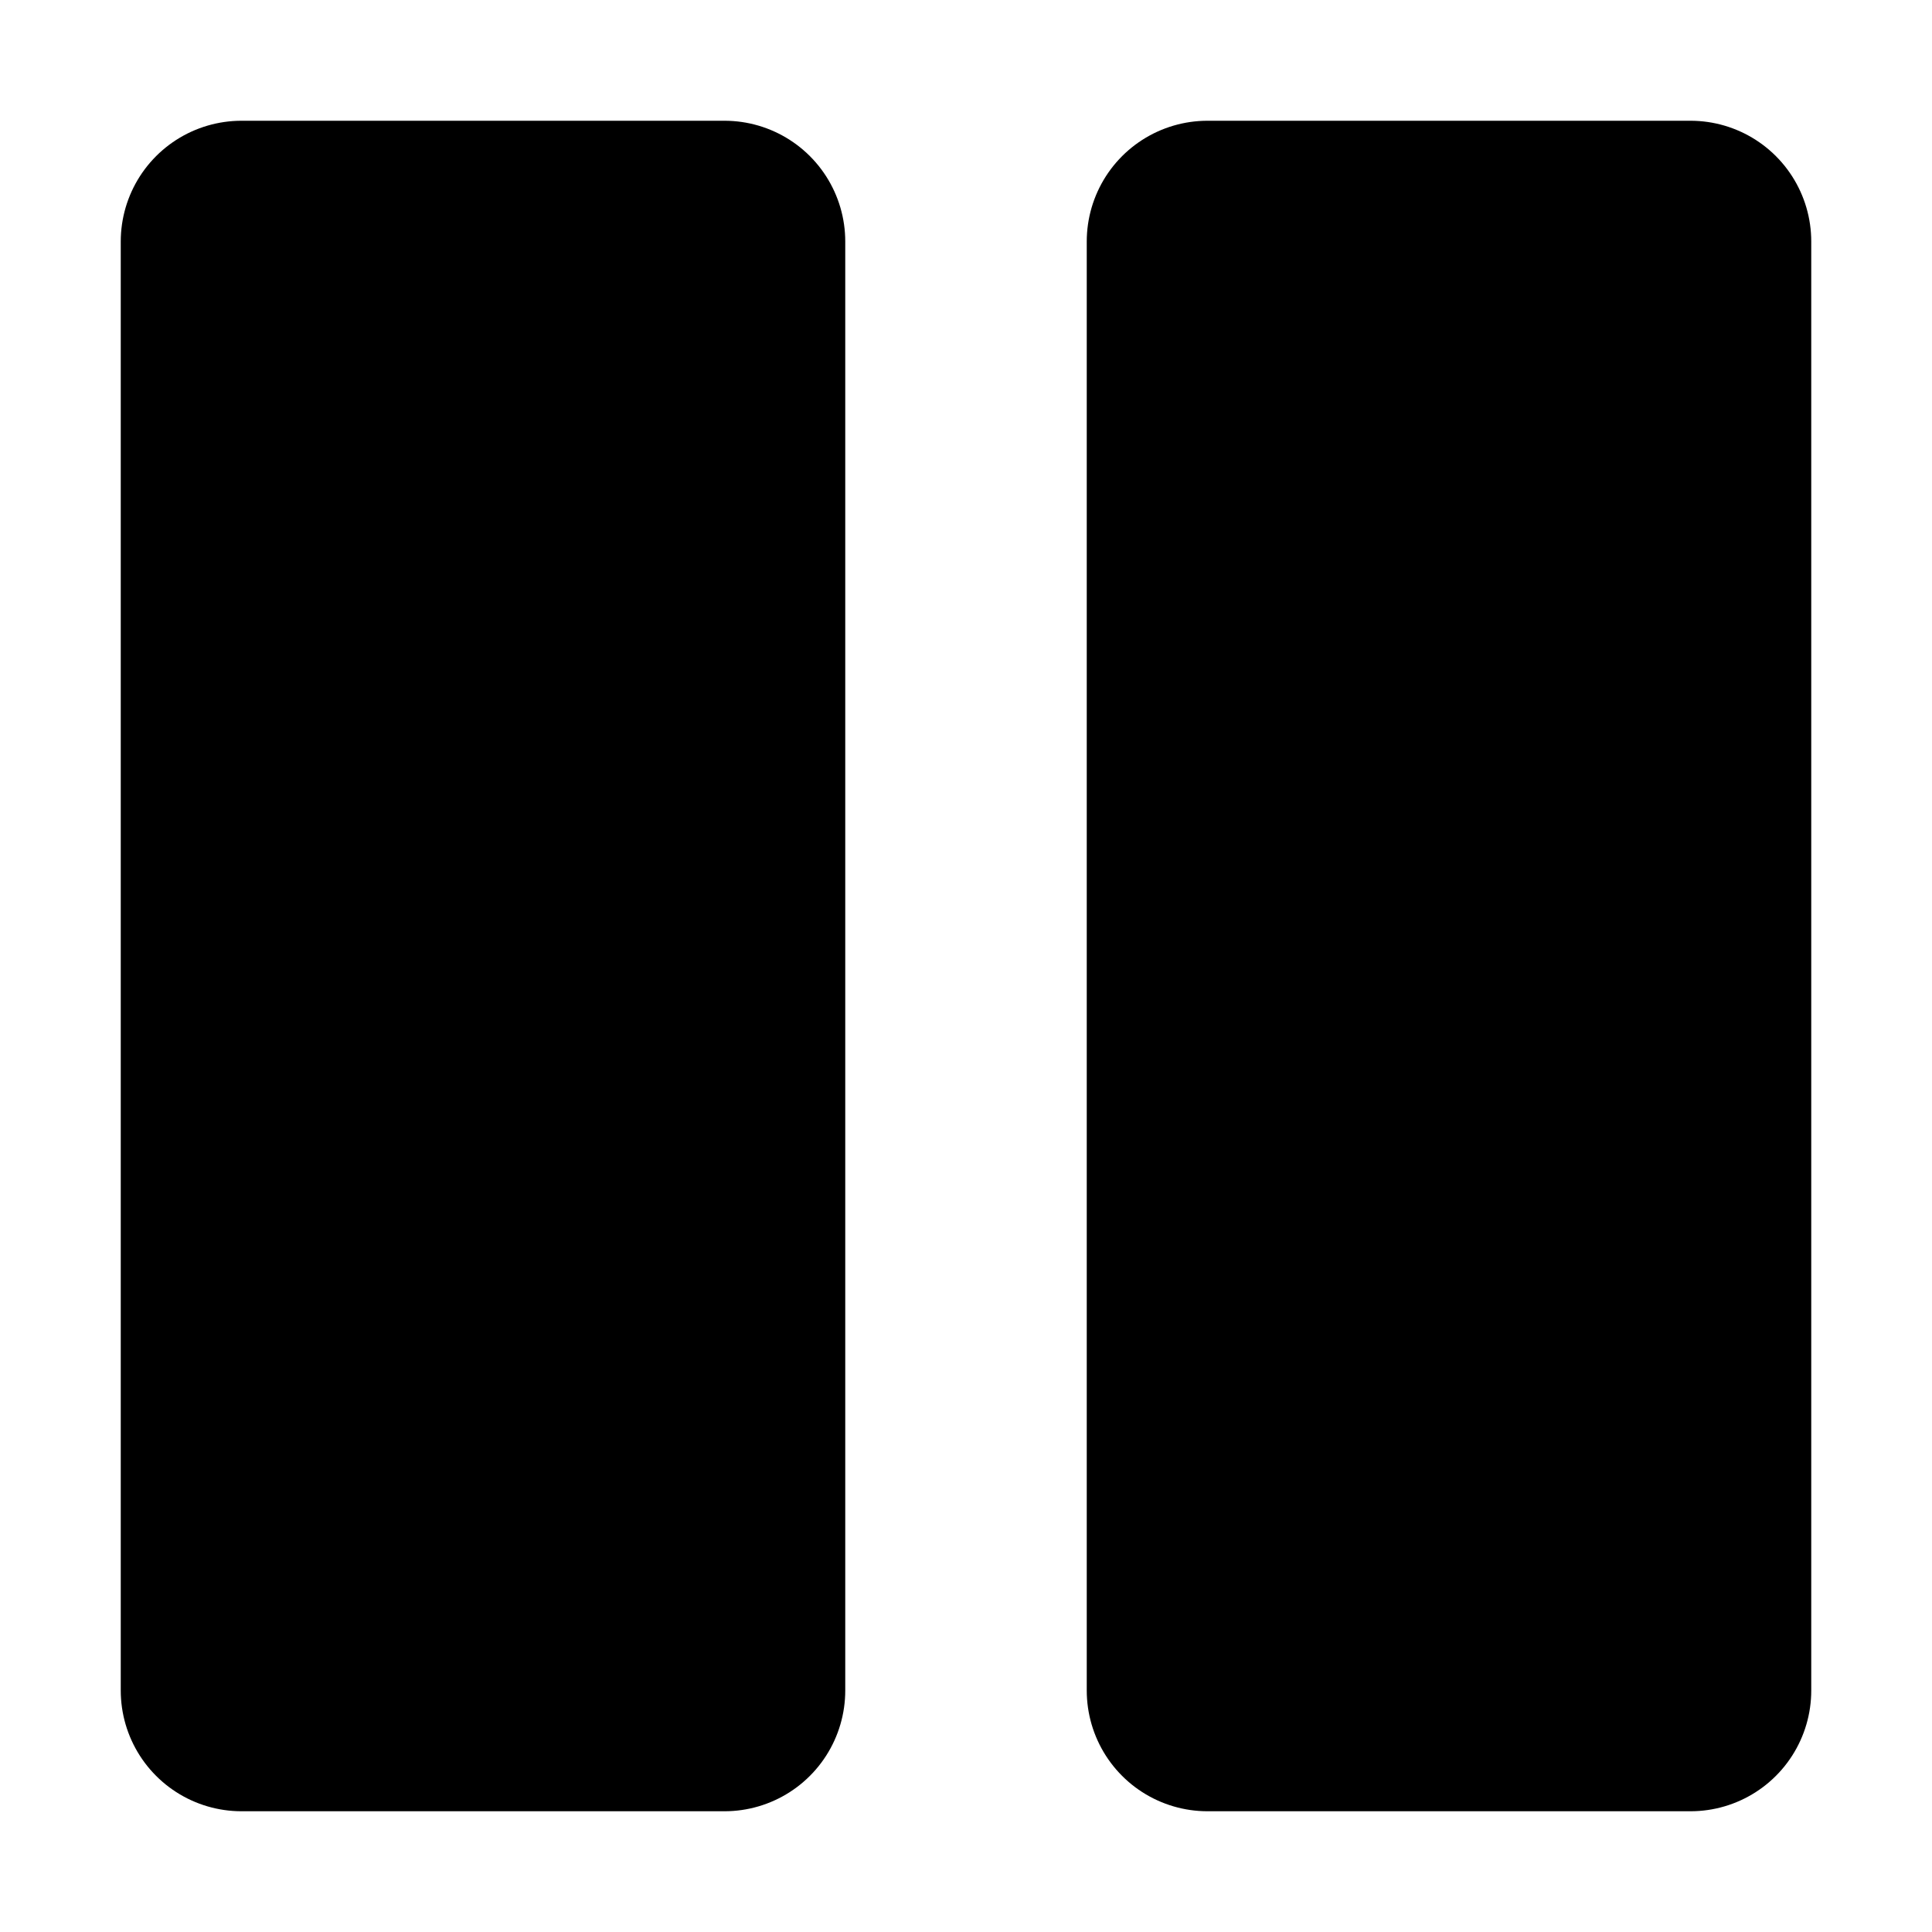
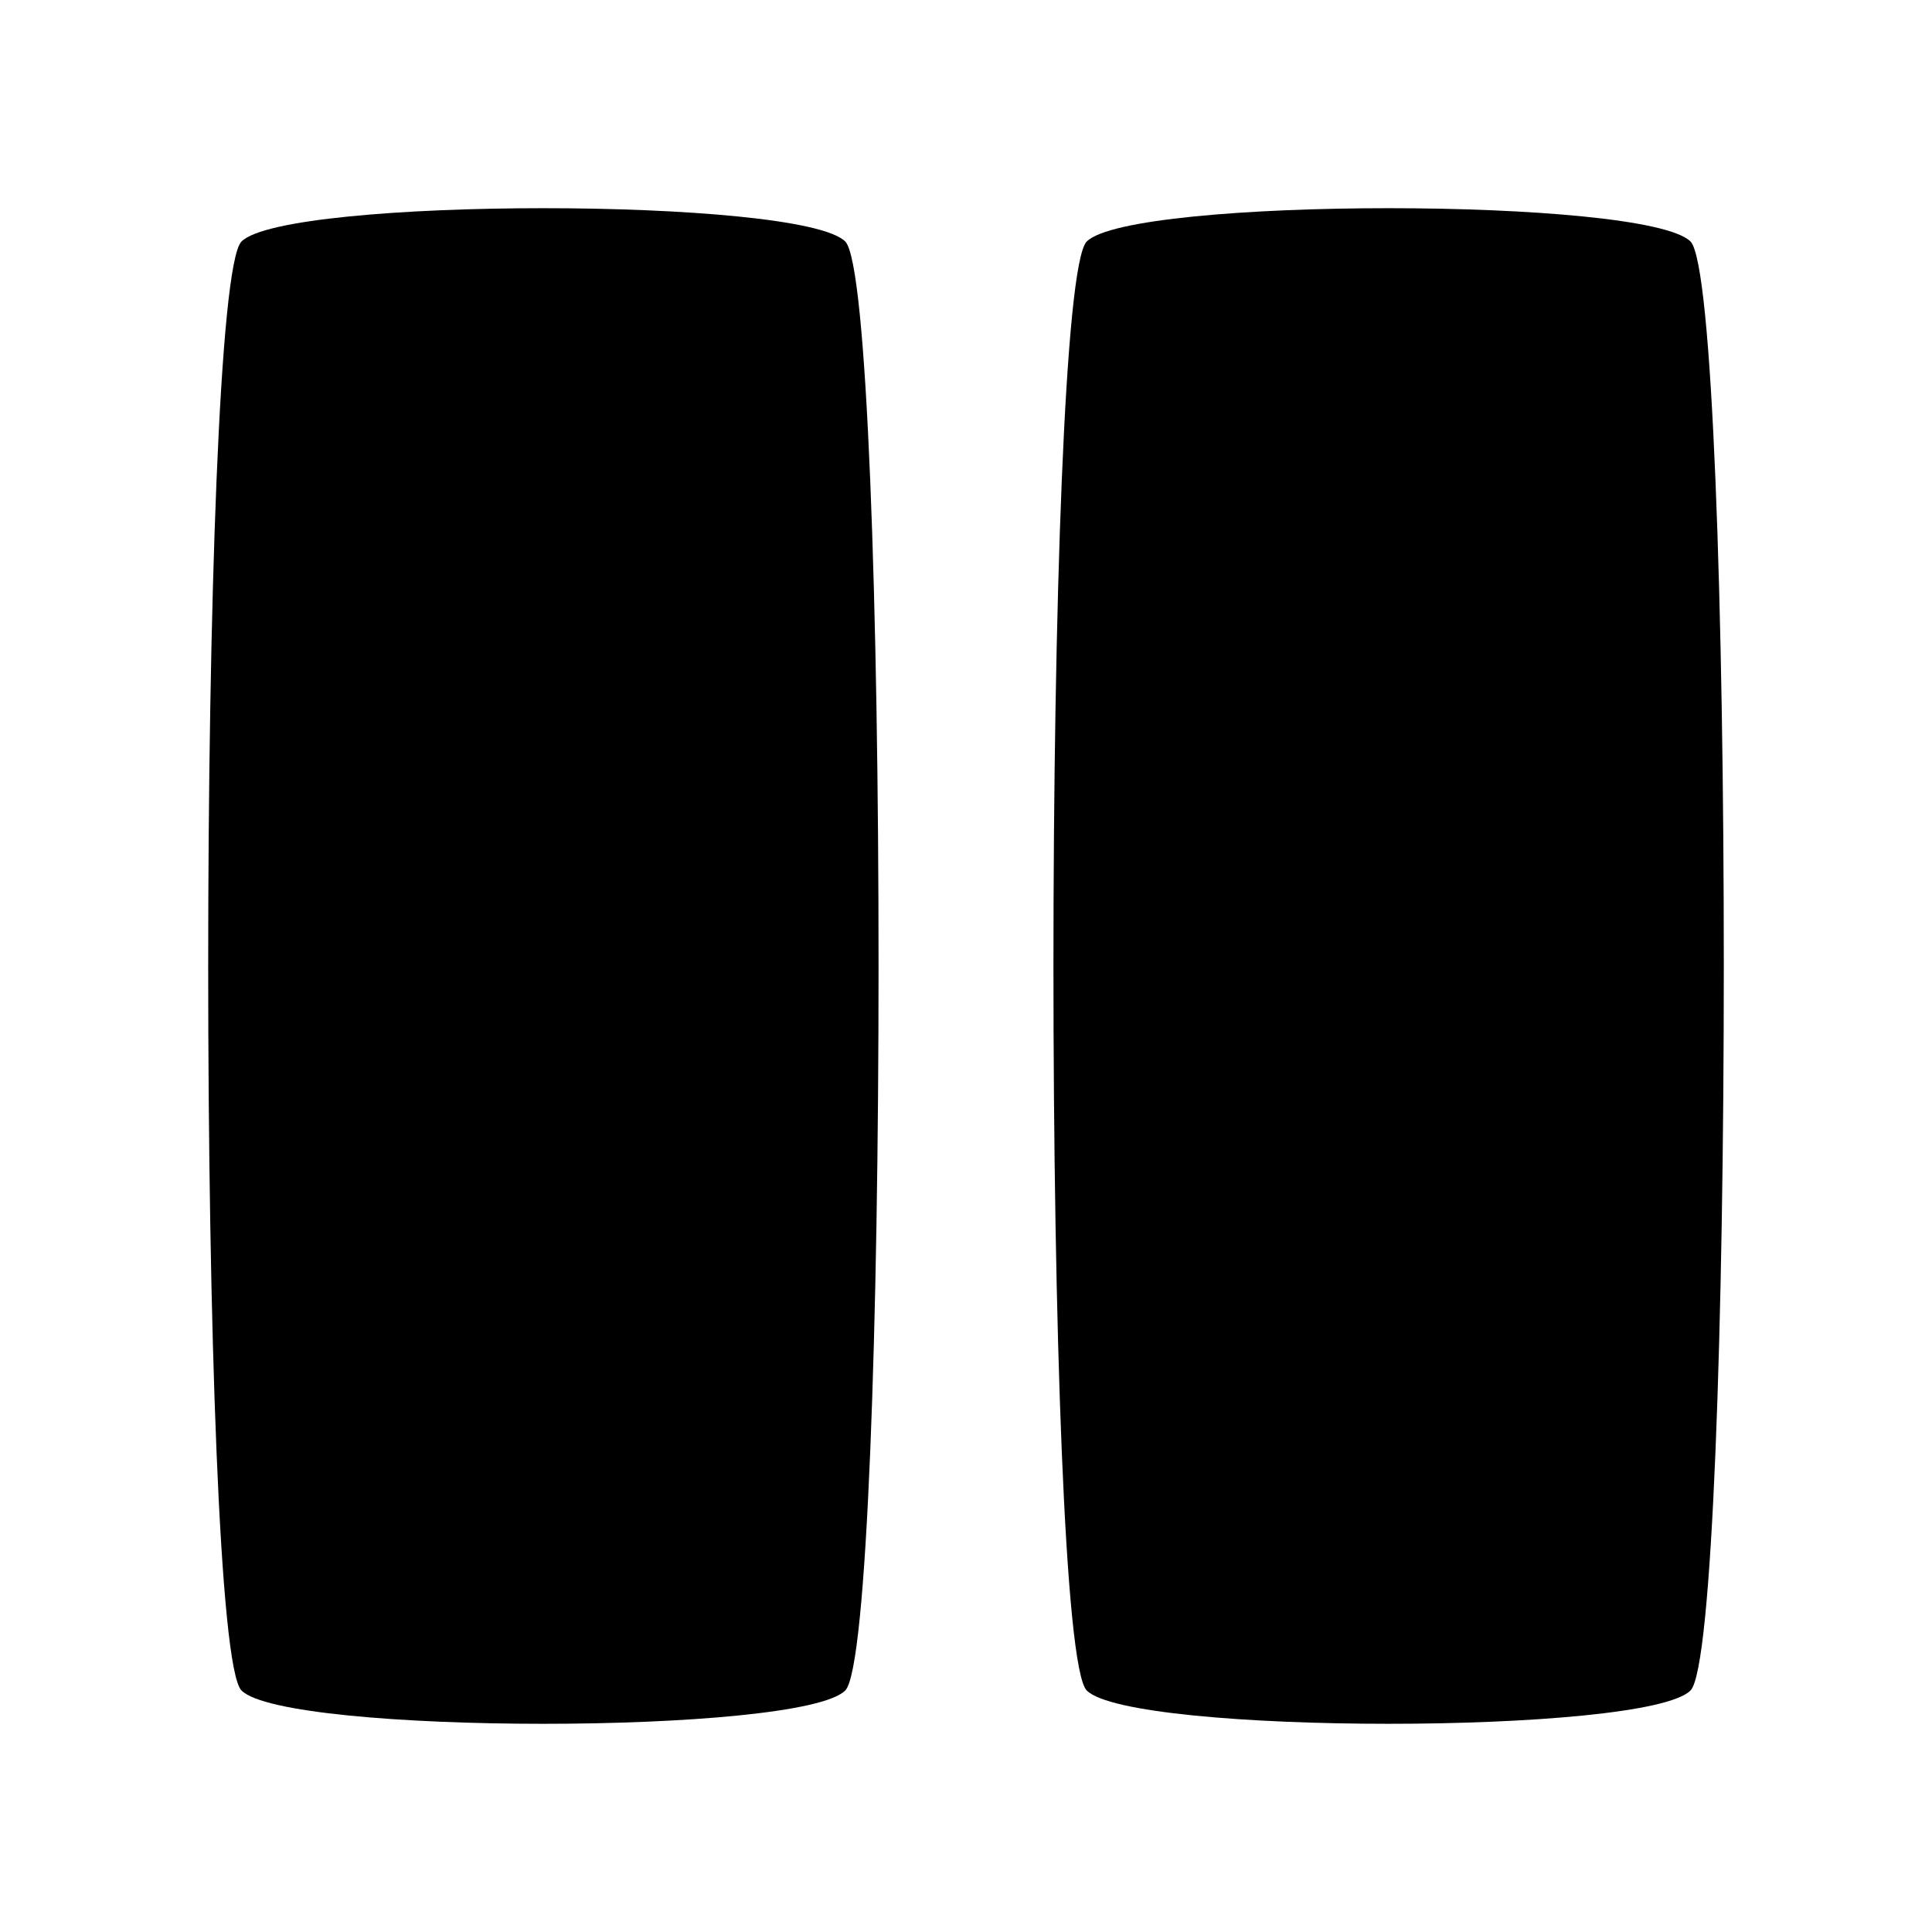
<svg xmlns="http://www.w3.org/2000/svg" width="128" height="128" id="svg2" version="1.1">
  <defs id="defs4">
    <pattern patternUnits="userSpaceOnUse" width="72" height="112" patternTransform="translate(64,916.3622)" id="pattern3607">
      <path style="fill:#000000;fill-opacity:1;stroke:#000000;stroke-width:16;stroke-linecap:round;stroke-linejoin:round;stroke-miterlimit:4;stroke-opacity:1;stroke-dasharray:none" d="M 8,56 48,8 64,8 24,56 l 40,48 -16,0 L 8,56 z" id="path3602" />
    </pattern>
  </defs>
  <g id="layer1" transform="translate(0,-924.3622)">
-     <rect style="fill:#000000;fill-opacity:1;fill-rule:nonzero;stroke:#000000;stroke-width:16;stroke-linecap:round;stroke-linejoin:round;stroke-miterlimit:4;stroke-opacity:1;stroke-dasharray:none" id="rect4589" width="32" height="96" x="16" y="16" transform="translate(0,924.3622)" />
-     <rect style="fill:#000000;fill-opacity:1;fill-rule:nonzero;stroke:#000000;stroke-width:16;stroke-linecap:round;stroke-linejoin:round;stroke-miterlimit:4;stroke-opacity:1;stroke-dasharray:none" id="rect4591" width="32" height="96" x="80" y="16" transform="translate(0,924.3622)" />
+     <path transform="translate(0,924.3622)" style="fill:#000000;fill-opacity:1;fill-rule:nonzero;stroke:none" d="m 16,16 c 2.942,-2.942 37.058,-2.942 40,0 2.942,2.942 2.942,93.058 0,96 -2.942,2.942 -37.058,2.942 -40,0 -2.942,-2.942 -2.942,-93.058 0,-96 z" id="path5133" />
+     <path id="path5138" d="m 72,940.362 c 2.942,-2.942 37.058,-2.942 40,0 2.942,2.942 2.942,93.058 0,96 -2.942,2.942 -37.058,2.942 -40,0 -2.942,-2.942 -2.942,-93.058 0,-96 z" style="fill:#000000;fill-opacity:1;fill-rule:nonzero;stroke:none" />
  </g>
</svg>
